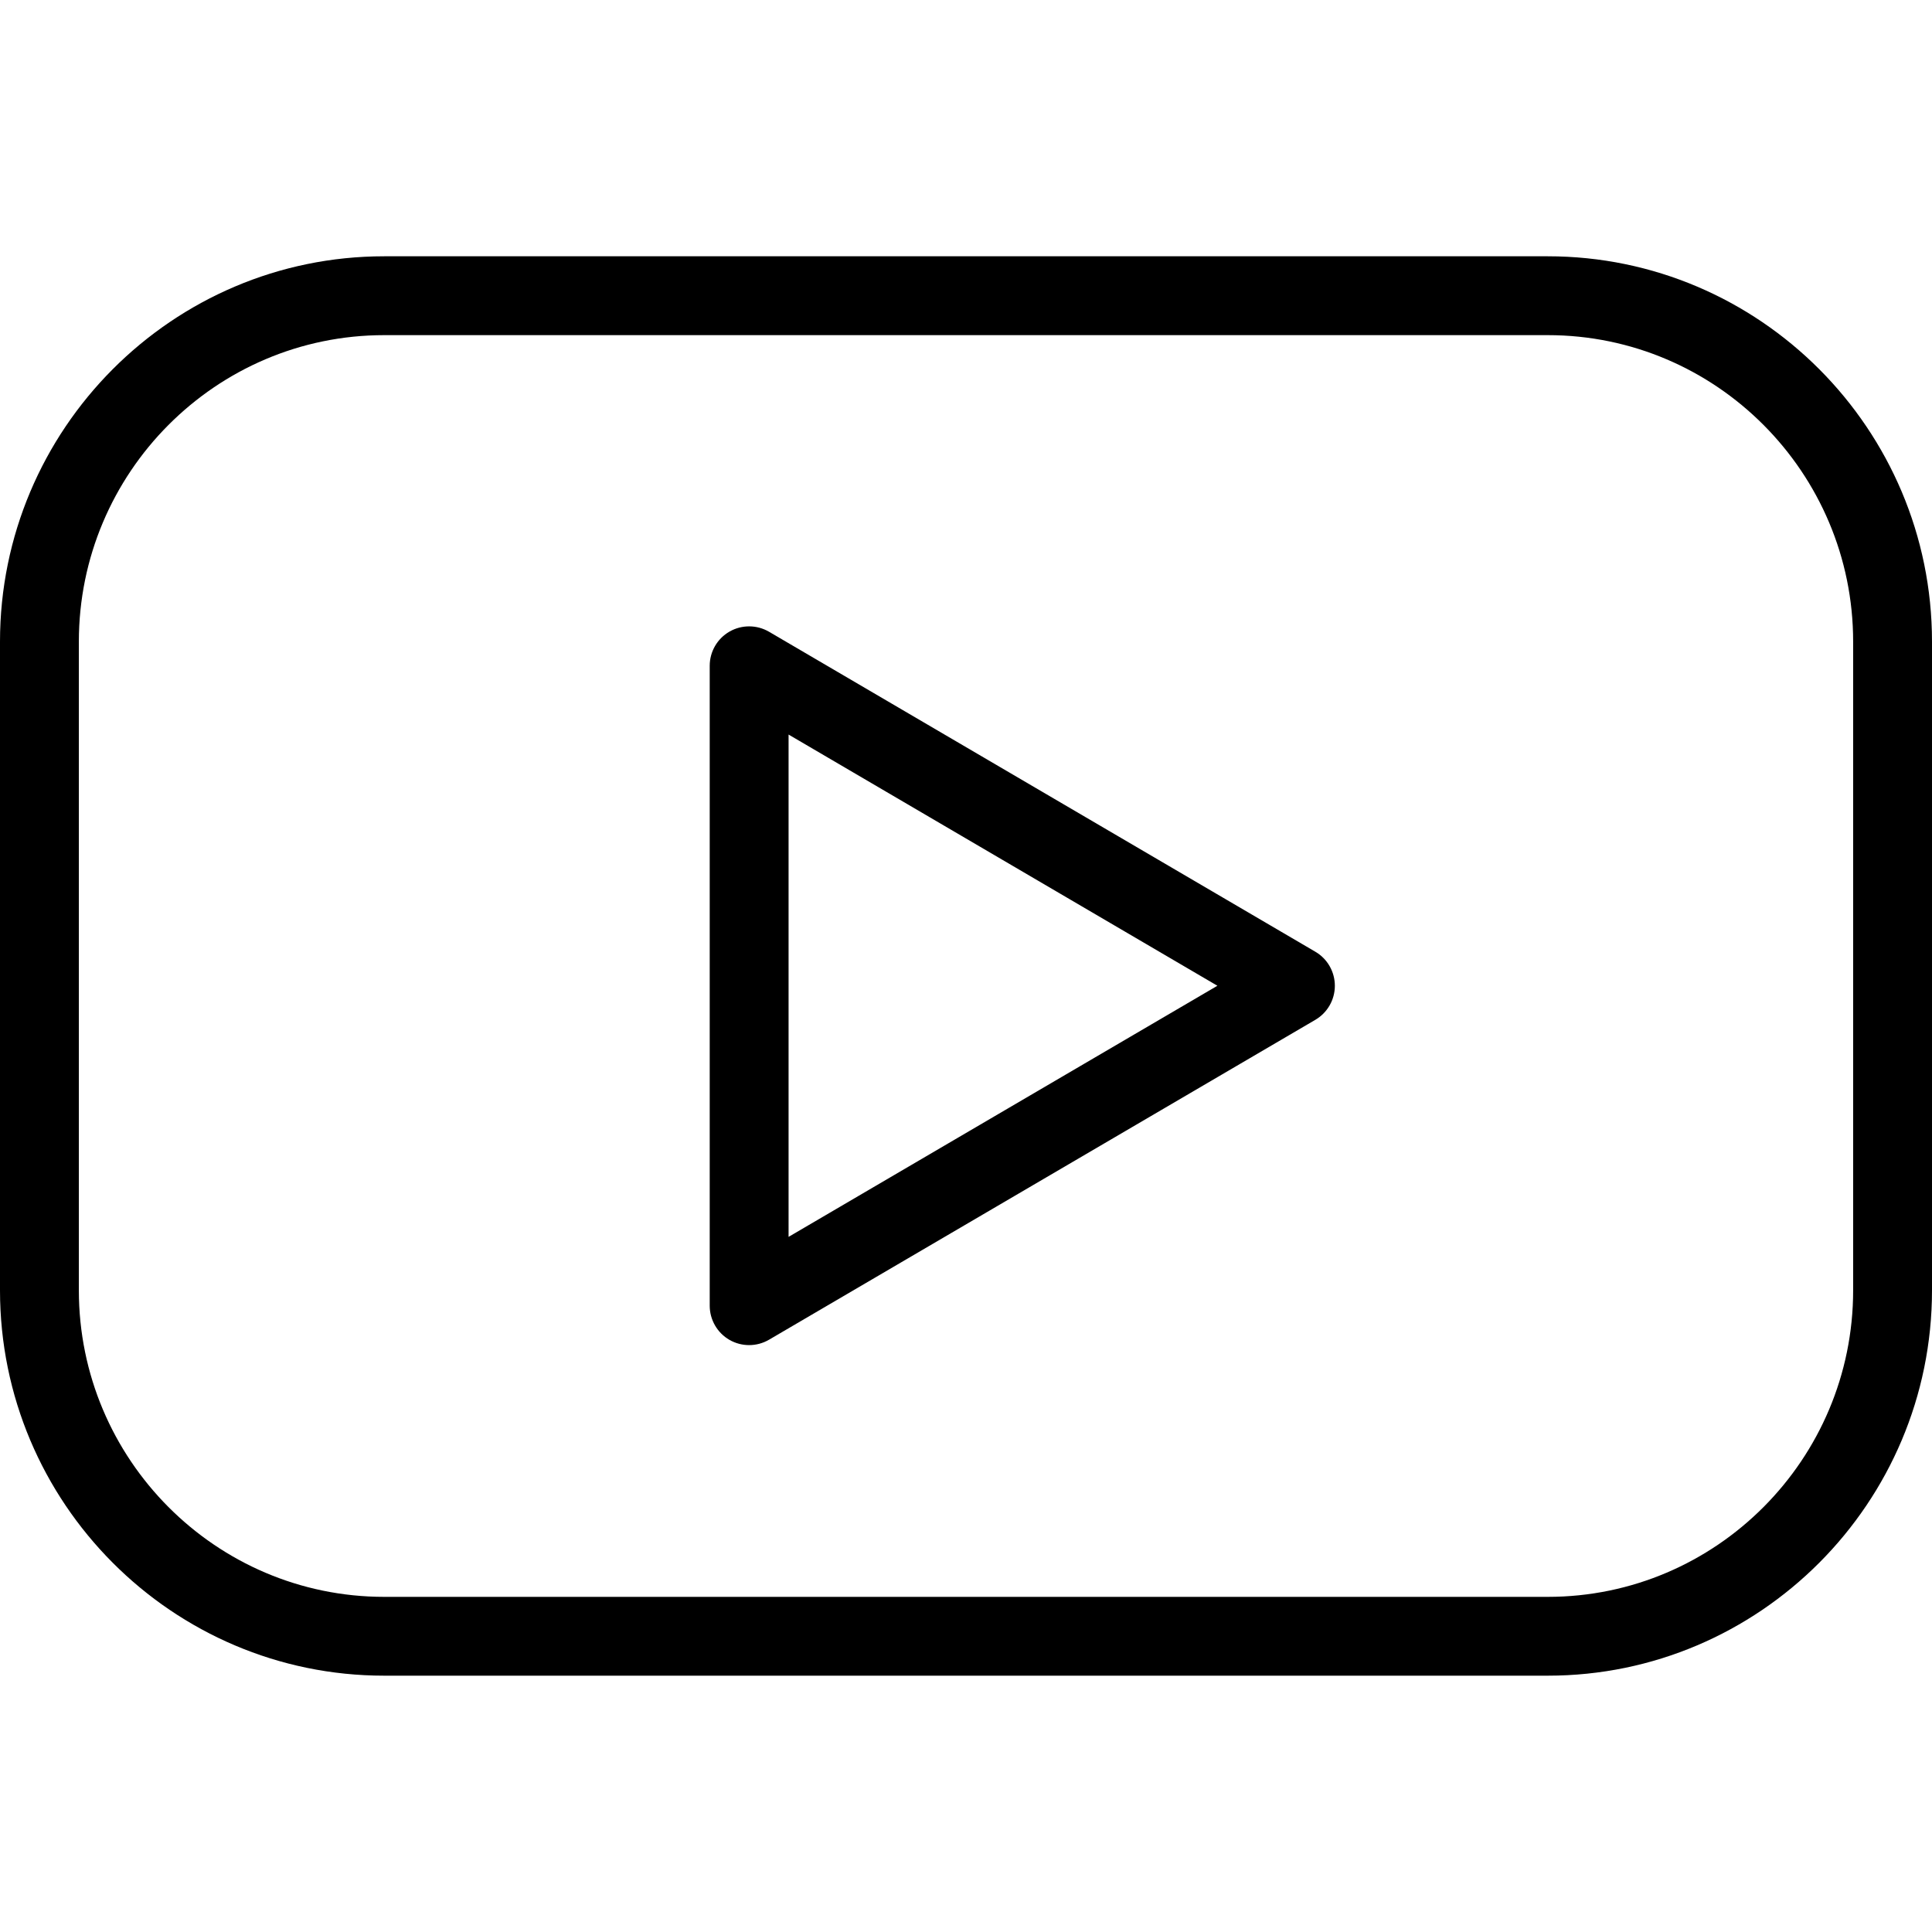
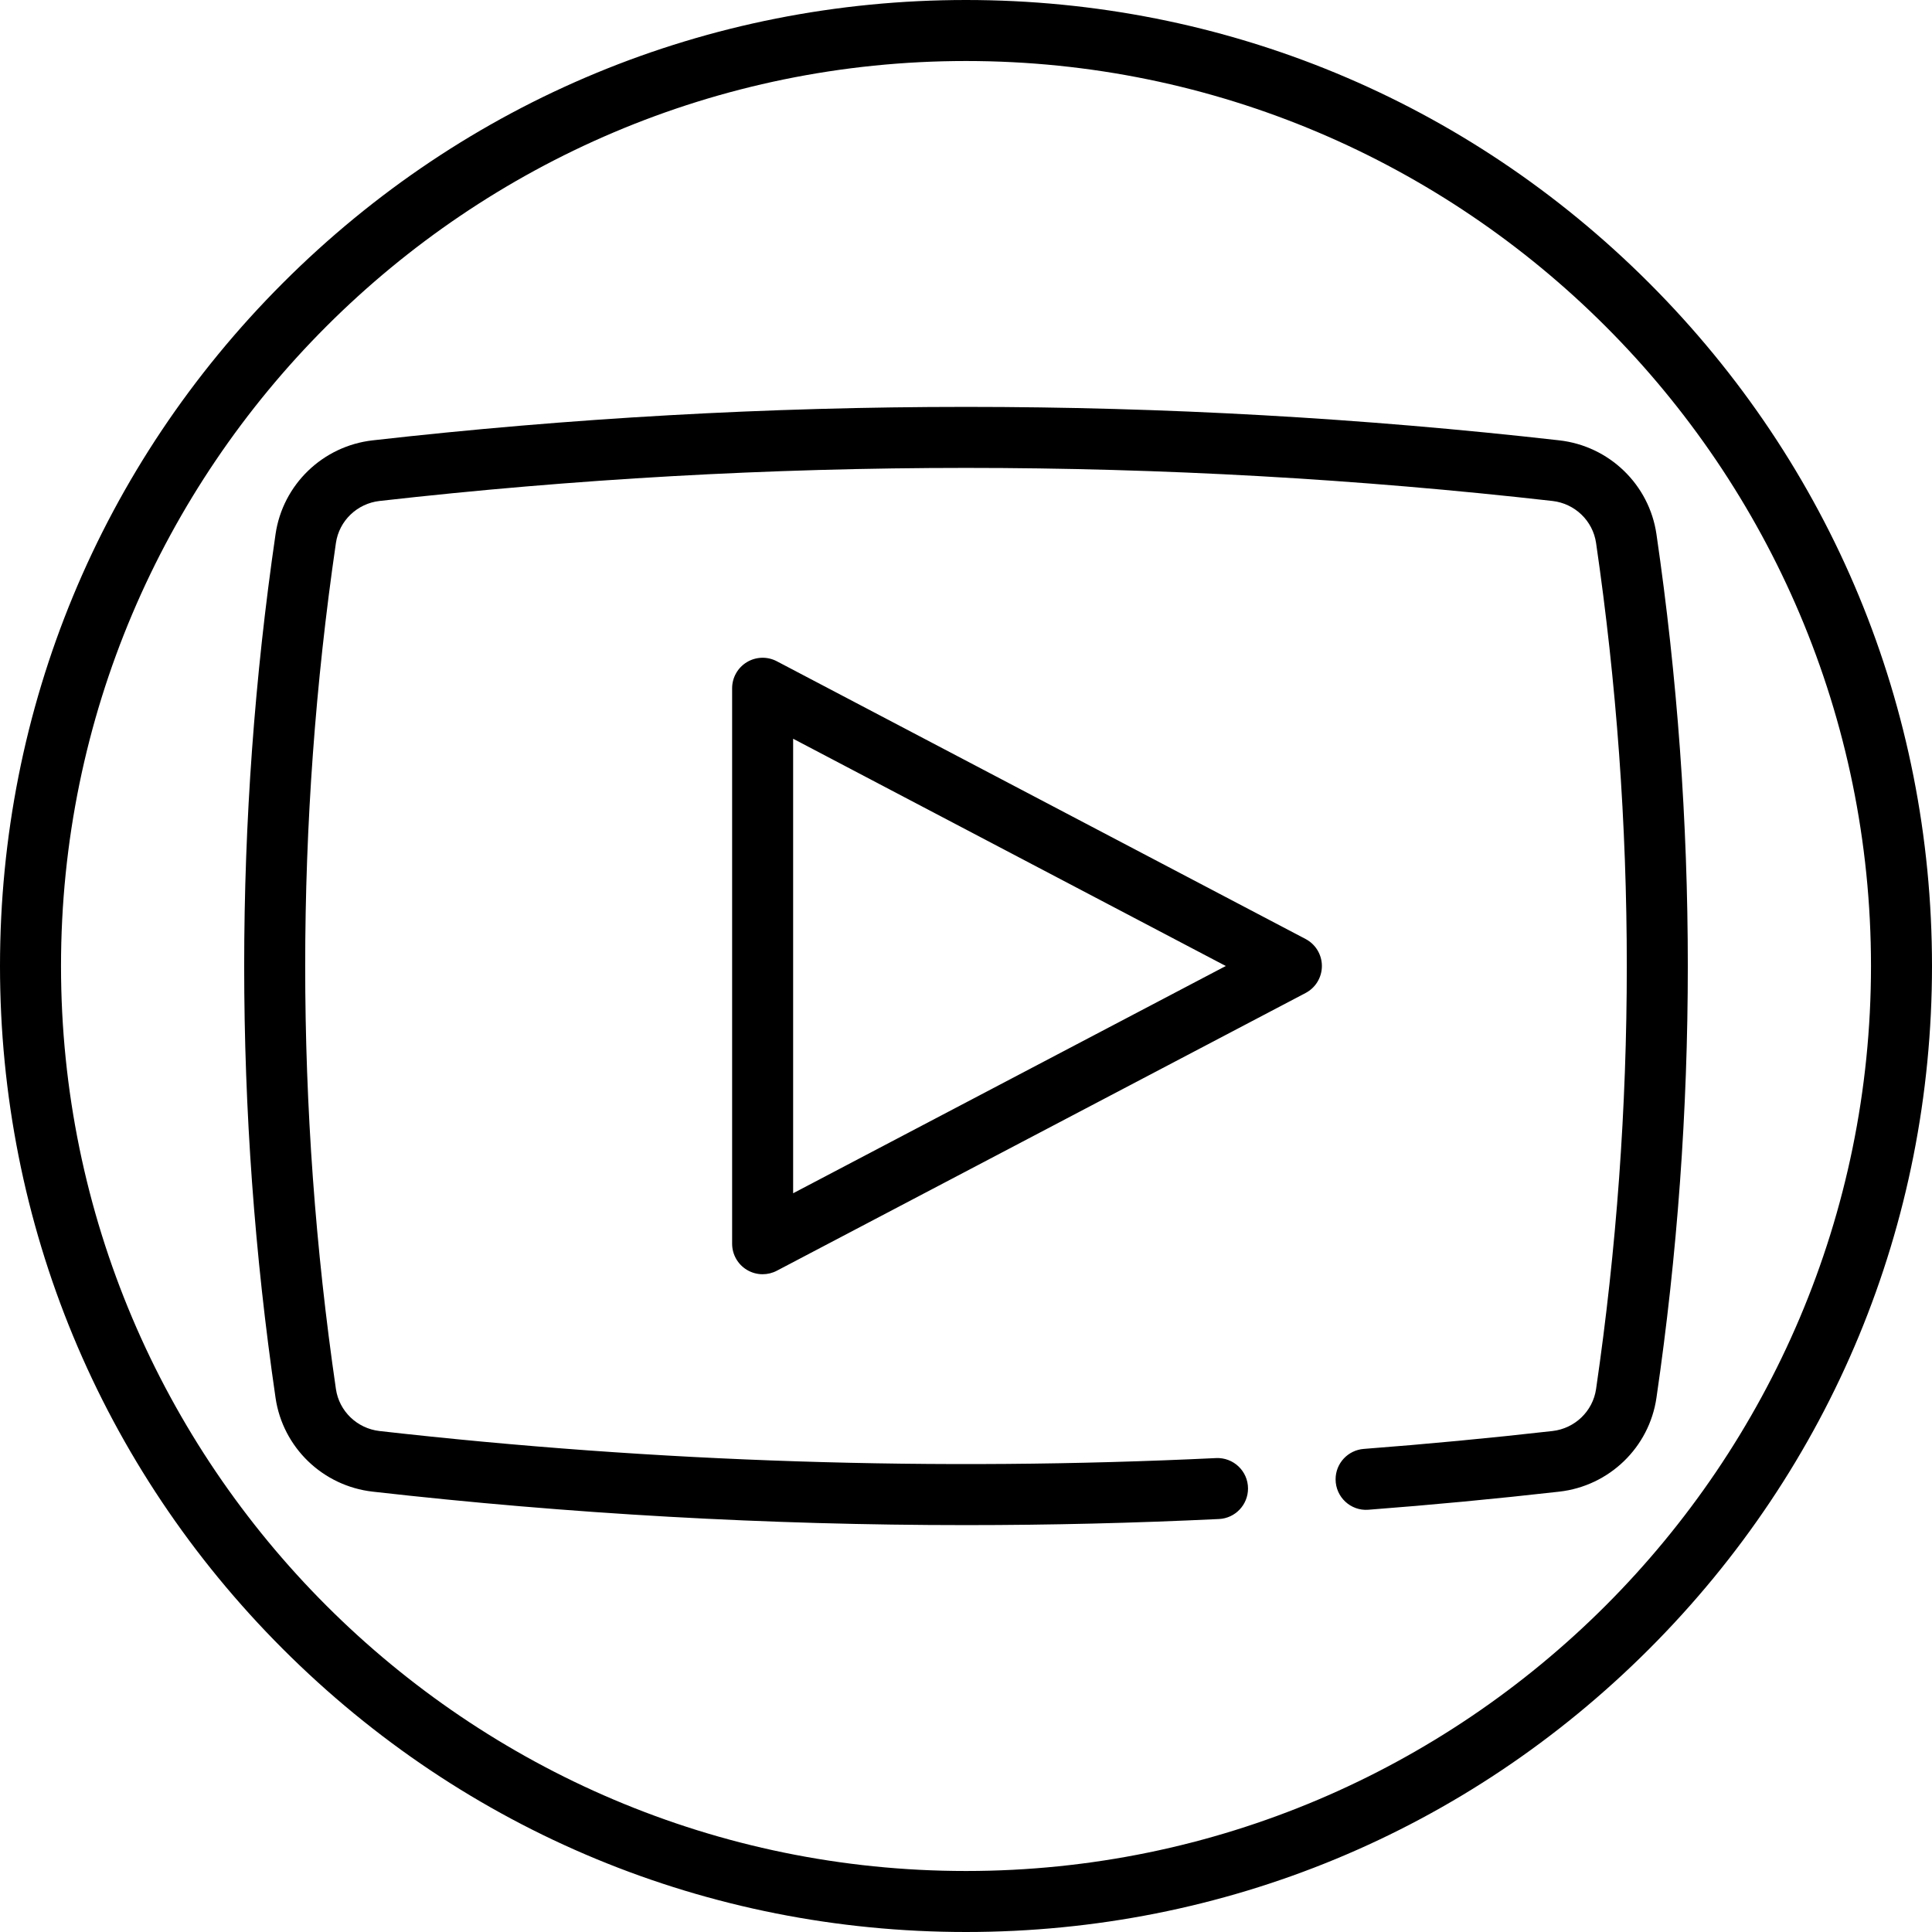
- <svg xmlns="http://www.w3.org/2000/svg" fill="currentColor" version="1.1" id="Capa_1" viewBox="0 0 49 49" style="enable-background:new 0 0 49 49;" xml:space="preserve">
-   <g>
-     <path d="M39.256,6.5H9.744C4.371,6.5,0,10.885,0,16.274v16.451c0,5.39,4.371,9.774,9.744,9.774h29.512    c5.373,0,9.744-4.385,9.744-9.774V16.274C49,10.885,44.629,6.5,39.256,6.5z M47,32.726c0,4.287-3.474,7.774-7.744,7.774H9.744    C5.474,40.5,2,37.012,2,32.726V16.274C2,11.988,5.474,8.5,9.744,8.5h29.512c4.27,0,7.744,3.488,7.744,7.774V32.726z" />
-     <path d="M33.36,24.138l-13.855-8.115c-0.308-0.18-0.691-0.183-1.002-0.005S18,16.527,18,16.886v16.229    c0,0.358,0.192,0.69,0.502,0.868c0.154,0.088,0.326,0.132,0.498,0.132c0.175,0,0.349-0.046,0.505-0.137l13.855-8.113    c0.306-0.179,0.495-0.508,0.495-0.863S33.667,24.317,33.36,24.138z M20,31.37V18.63l10.876,6.371L20,31.37z" />
-   </g>
+ <svg xmlns="http://www.w3.org/2000/svg" viewBox="0 0 512 512" fill="currentColor">
+   <path d="M437.019,74.981C388.667,26.628,324.379,0,256,0S123.333,26.628,74.982,74.981C26.628,123.333,0,187.621,0,256  s26.628,132.667,74.982,181.019C123.333,485.372,187.621,512,256,512s132.667-26.628,181.019-74.981S512,324.379,512,256  S485.372,123.333,437.019,74.981z M256,495.832C123.756,495.832,16.168,388.244,16.168,256S123.756,16.168,256,16.168  S495.832,123.756,495.832,256S388.244,495.832,256,495.832z" />
+   <path d="M438.974,141.549c-1.918-13.133-12.506-23.354-25.748-24.853c-104.328-11.82-210.125-11.819-314.452,0  c-13.243,1.5-23.83,11.72-25.749,24.854c-11.085,75.943-11.085,152.956,0,228.901c1.918,13.133,12.506,23.354,25.748,24.853  c52.165,5.91,104.695,8.866,157.226,8.866c22.362,0,44.724-0.542,67.057-1.615c4.302-0.207,7.68-3.773,7.68-8.08  c0-4.624-3.872-8.289-8.49-8.068c-73.921,3.543-148.157,1.159-221.654-7.169c-5.953-0.674-10.712-5.249-11.568-11.124  c-10.859-74.394-10.859-149.836-0.001-224.229c0.858-5.876,5.616-10.45,11.57-11.124c51.559-5.841,103.482-8.762,155.406-8.762  s103.847,2.92,155.407,8.762c5.953,0.674,10.712,5.249,11.568,11.124c10.859,74.394,10.859,149.836,0.001,224.229  c-0.858,5.876-5.616,10.45-11.569,11.124c0,0,0,0-0.001,0c-16.624,1.883-33.288,3.462-49.976,4.737  c-4.218,0.322-7.482,3.823-7.482,8.053v0.008c0,4.698,3.993,8.422,8.676,8.064c16.897-1.291,33.768-2.89,50.602-4.797  c13.243-1.5,23.83-11.72,25.749-24.854C450.059,294.507,450.059,217.493,438.974,141.549z" />
+   <path d="M345.99,248.843l-140.126-73.602c-2.506-1.317-5.518-1.227-7.94,0.238c-2.423,1.464-3.903,4.088-3.903,6.919v147.203  c0,2.831,1.48,5.455,3.903,6.919c1.283,0.775,2.73,1.165,4.181,1.165c1.289,0,2.58-0.308,3.759-0.927l140.126-73.602  c2.66-1.397,4.326-4.153,4.326-7.157C350.316,252.995,348.65,250.24,345.99,248.843z M210.189,316.224V195.776L324.846,256  L210.189,316.224z" />
</svg>
